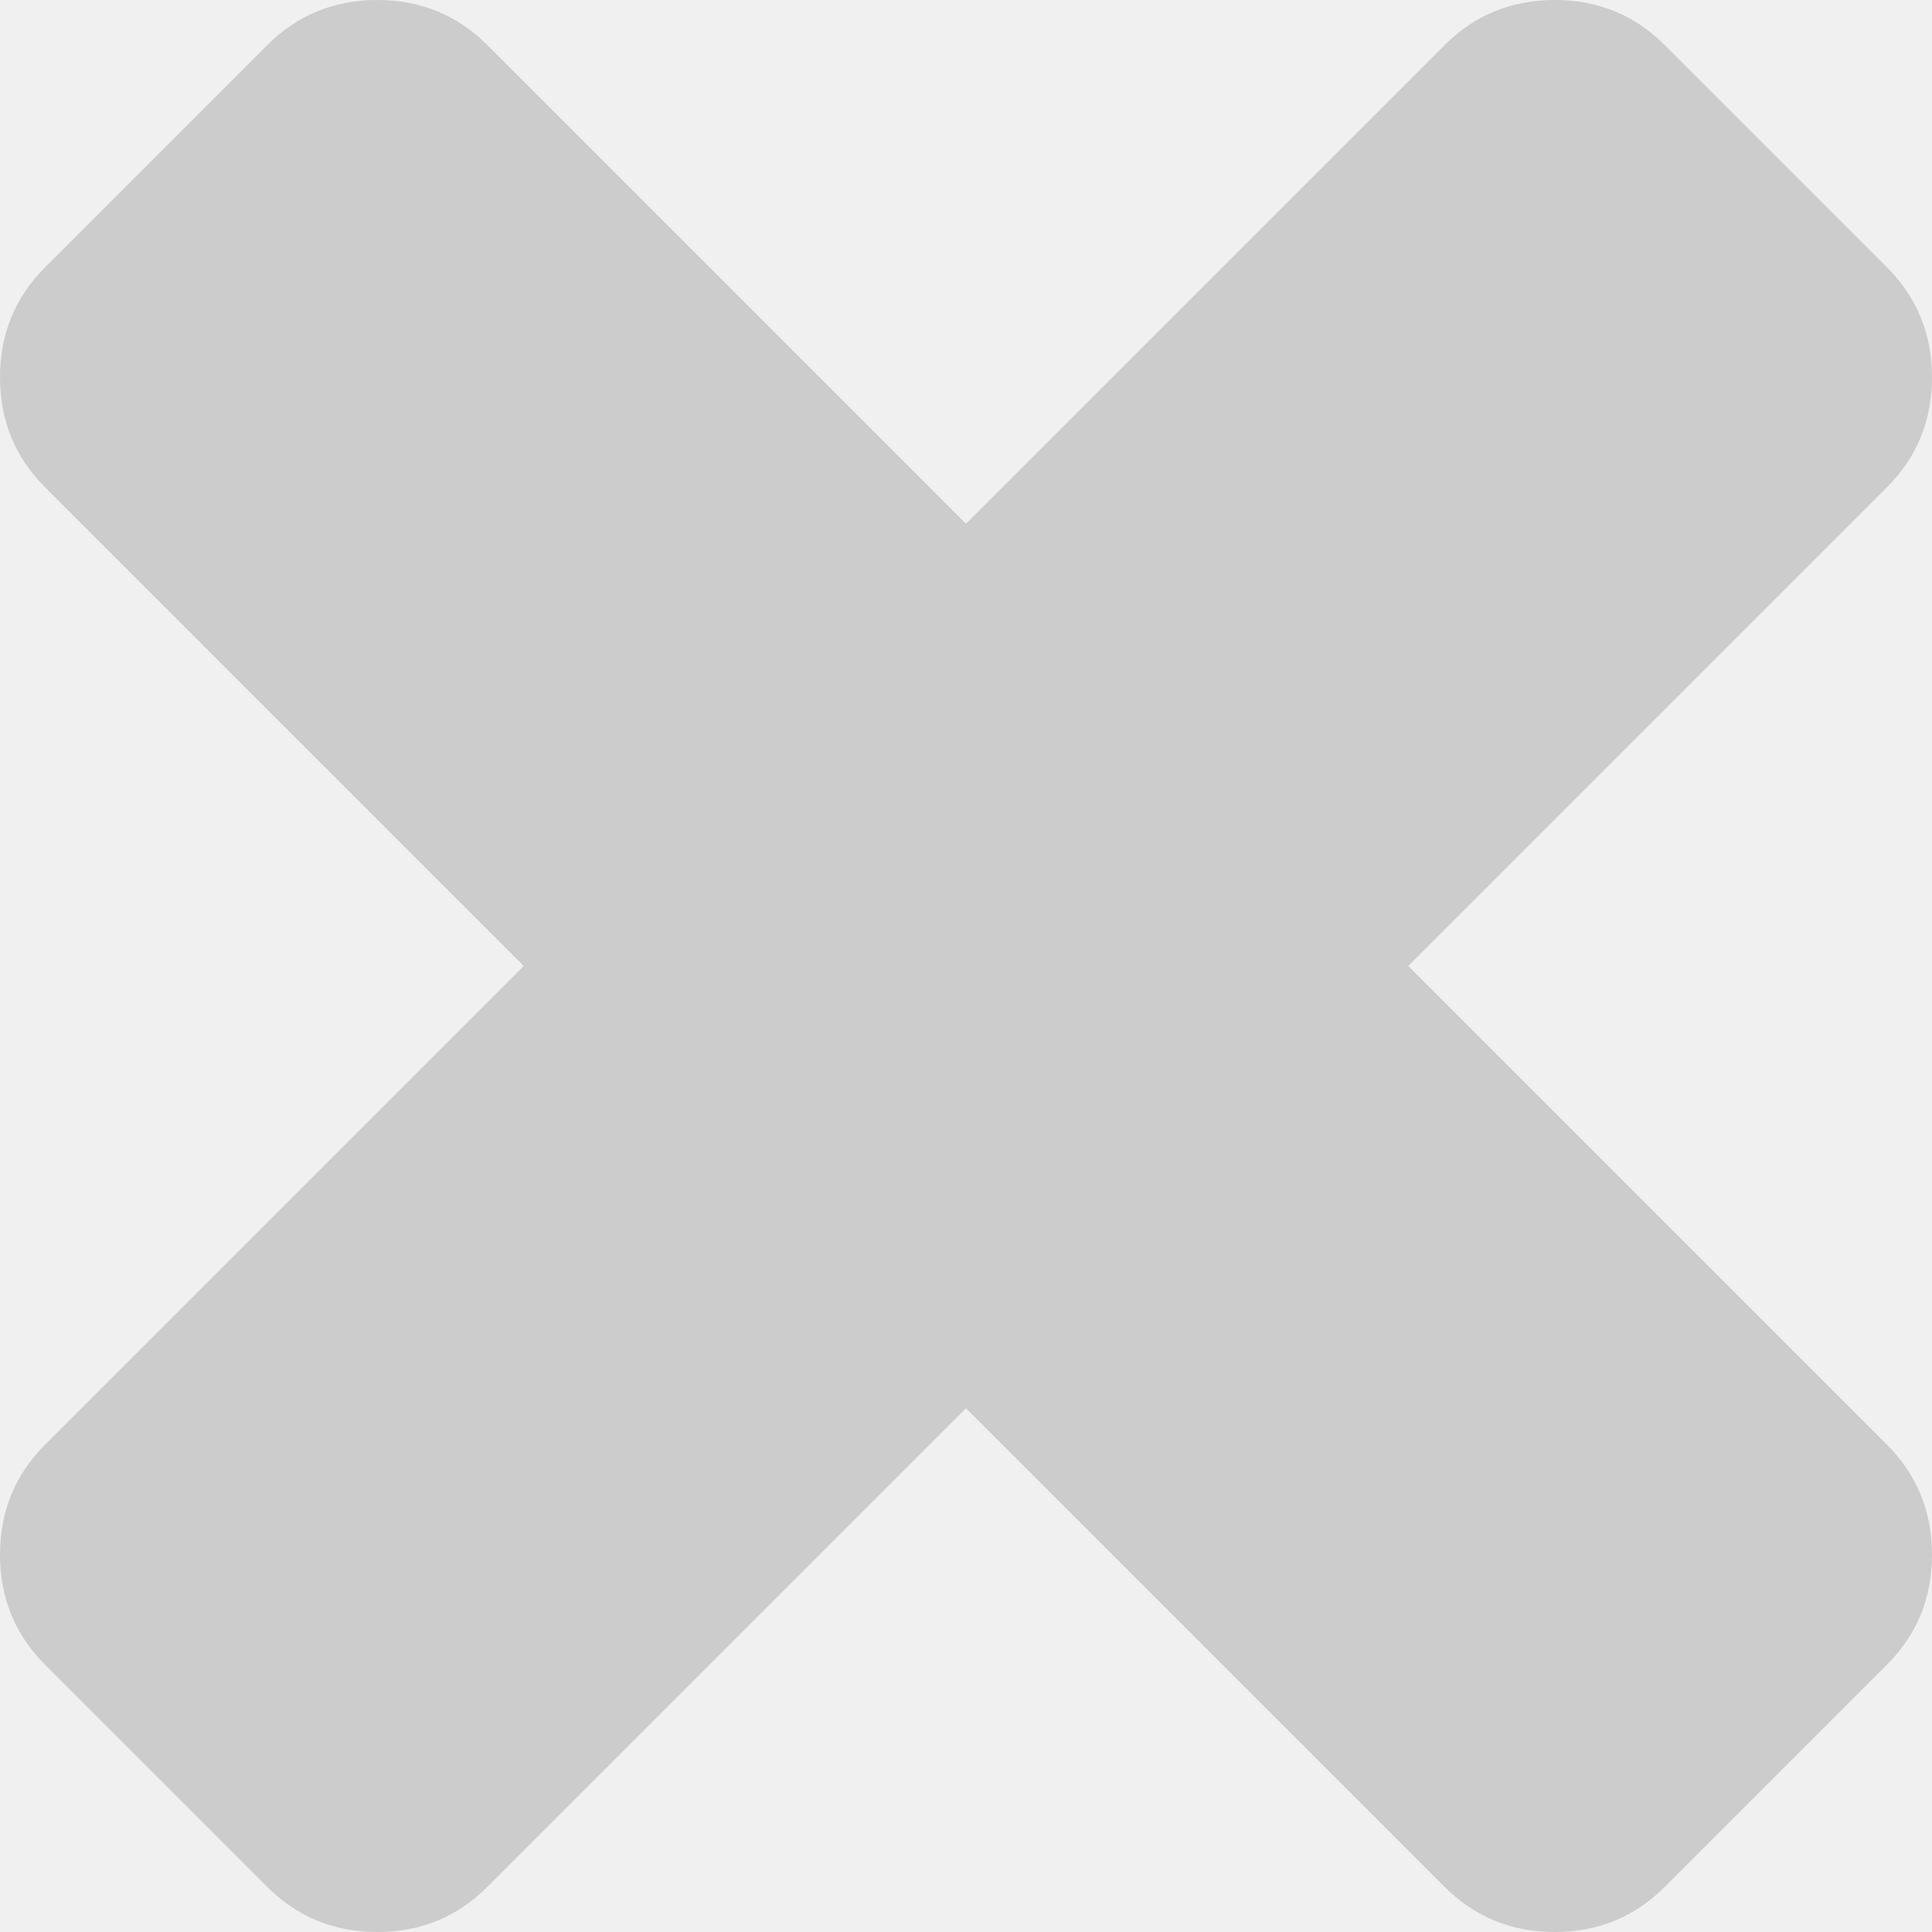
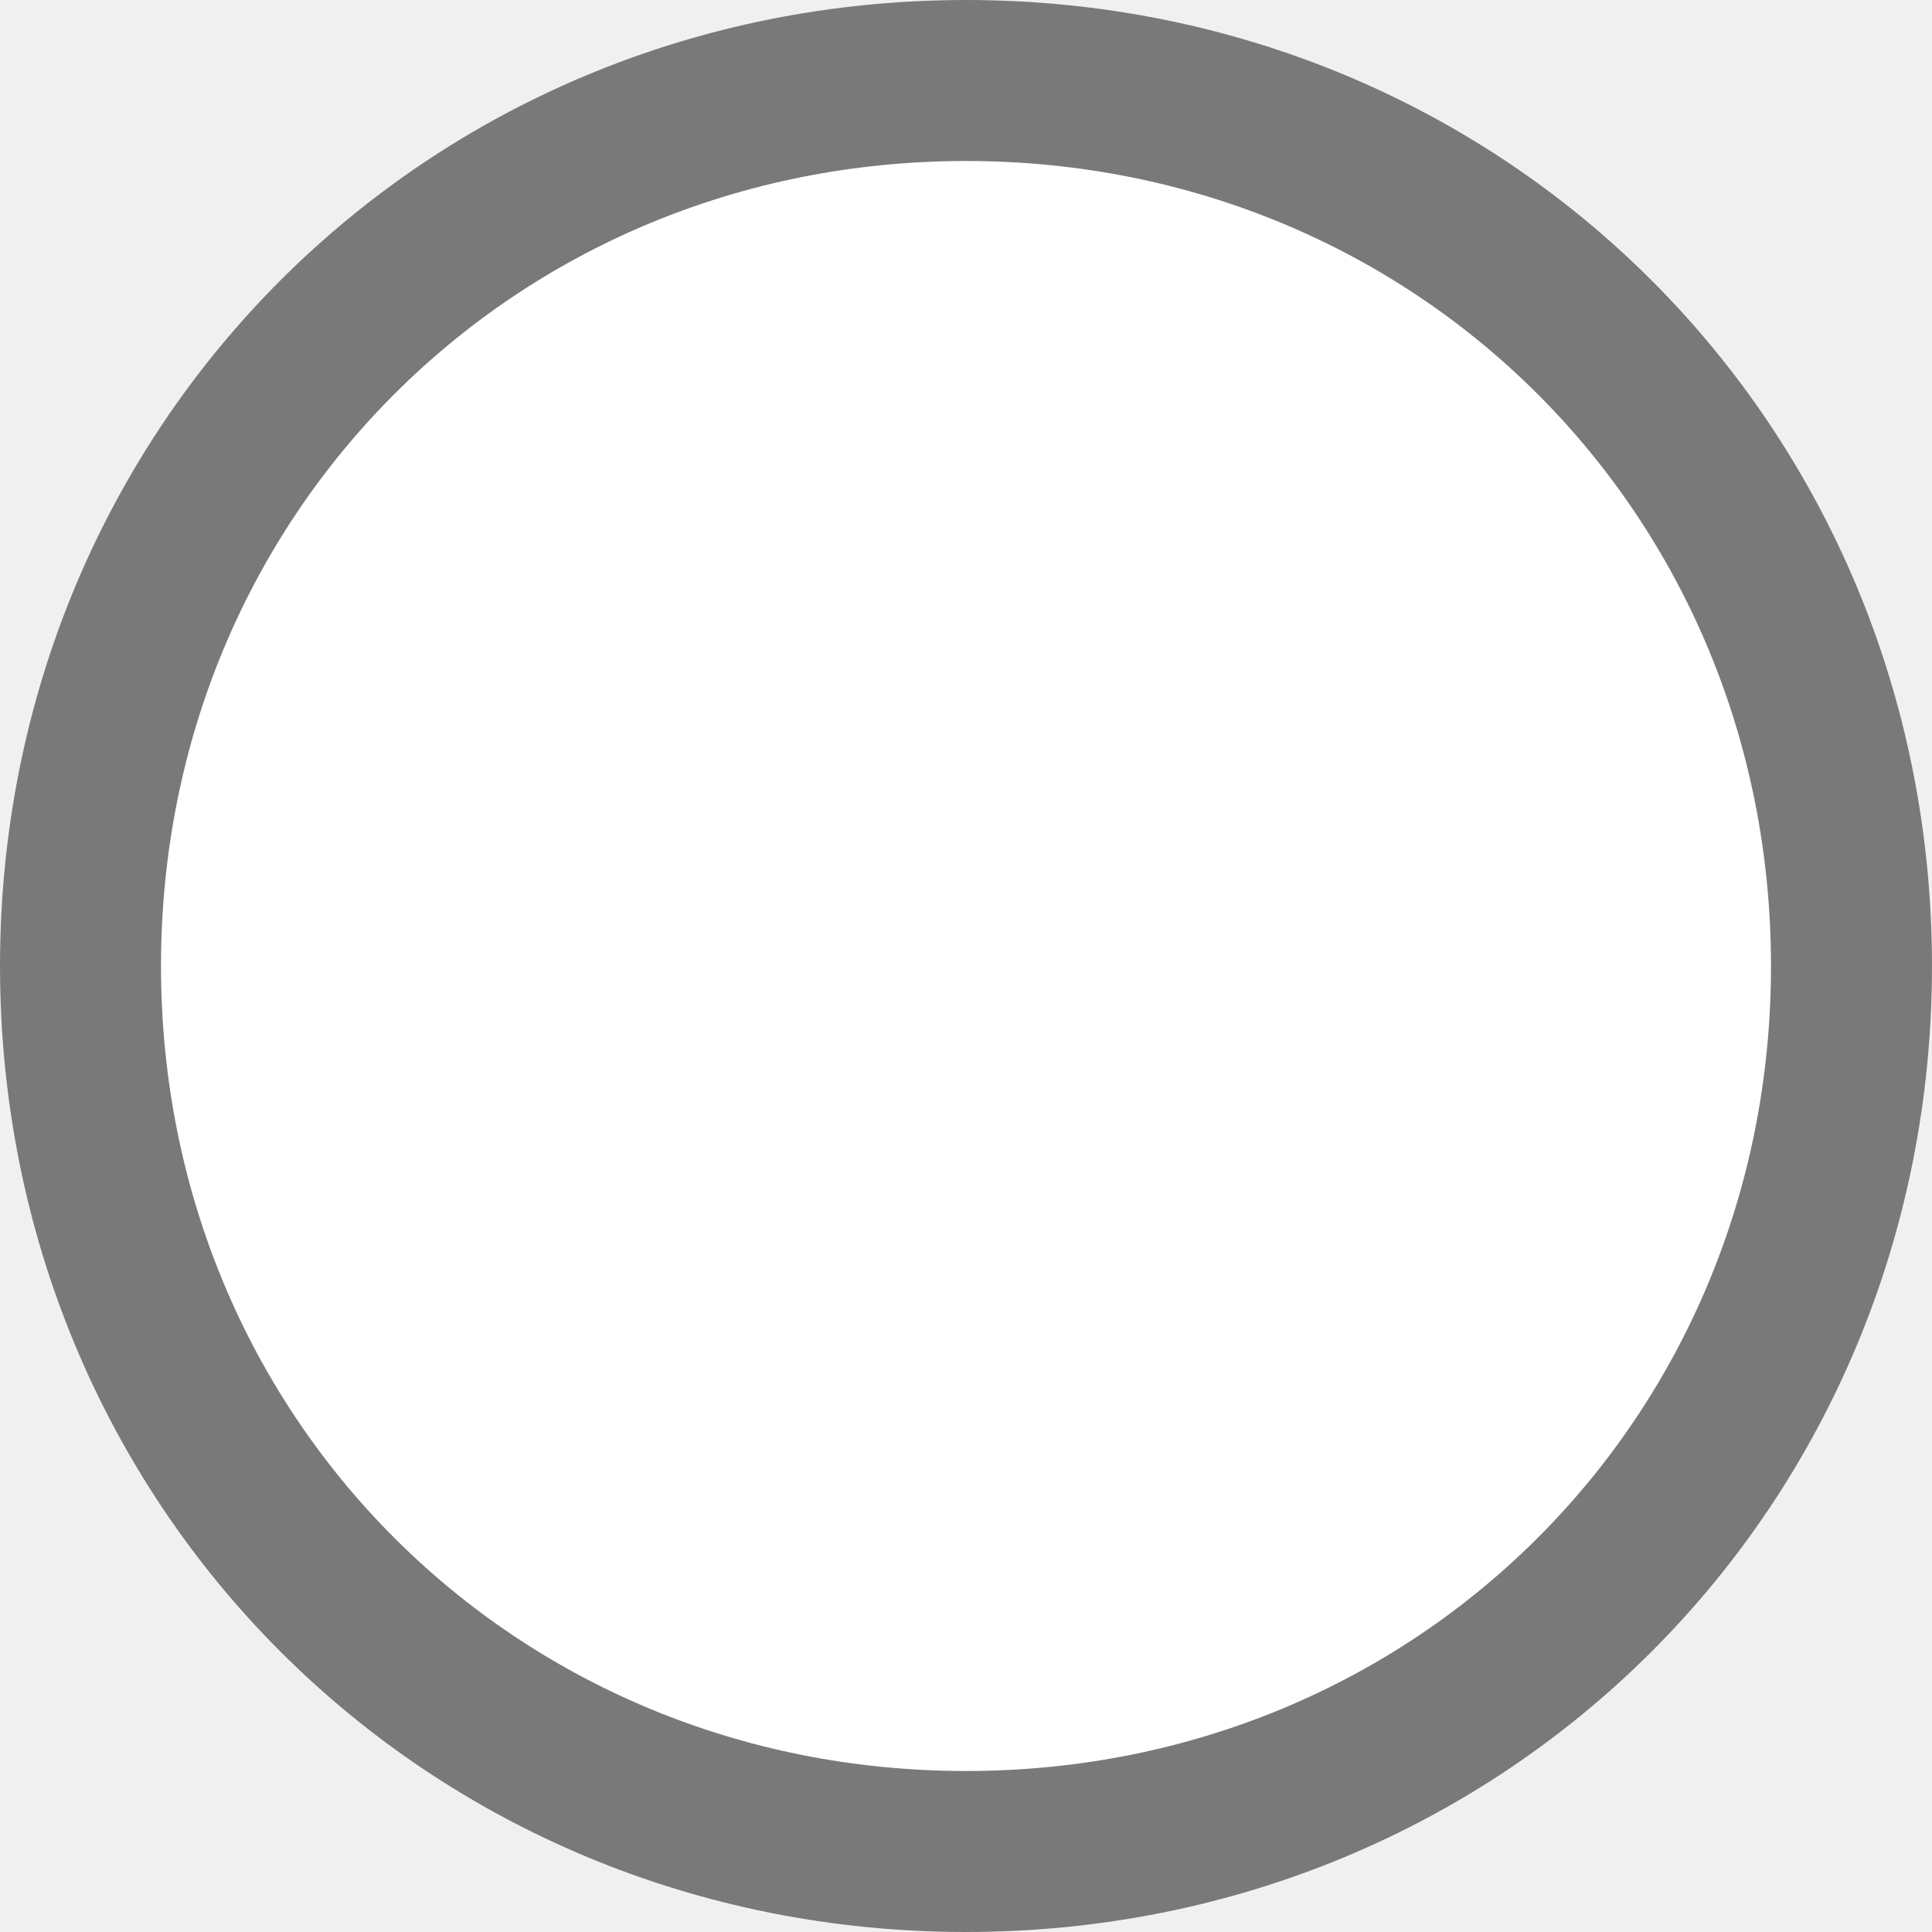
- <svg xmlns="http://www.w3.org/2000/svg" version="1.1" width="12px" height="12px">
-   <g transform="matrix(1 0 0 1 -2485 -566 )">
-     <path d="M 11.717 8.97  C 11.906 9.158  12 9.387  12 9.657  C 12 9.926  11.906 10.155  11.717 10.343  L 10.343 11.717  C 10.155 11.906  9.926 12  9.657 12  C 9.387 12  9.158 11.906  8.97 11.717  L 6 8.747  L 3.03 11.717  C 2.842 11.906  2.613 12  2.343 12  C 2.074 12  1.845 11.906  1.657 11.717  L 0.283 10.343  C 0.094 10.155  0 9.926  0 9.657  C 0 9.387  0.094 9.158  0.283 8.97  L 3.253 6  L 0.283 3.03  C 0.094 2.842  0 2.613  0 2.343  C 0 2.074  0.094 1.845  0.283 1.657  L 1.657 0.283  C 1.845 0.094  2.074 0  2.343 0  C 2.613 0  2.842 0.094  3.03 0.283  L 6 3.253  L 8.97 0.283  C 9.158 0.094  9.387 0  9.657 0  C 9.926 0  10.155 0.094  10.343 0.283  L 11.717 1.657  C 11.906 1.845  12 2.074  12 2.343  C 12 2.613  11.906 2.842  11.717 3.03  L 8.747 6  L 11.717 8.97  Z " fill-rule="nonzero" fill="#cccccc" stroke="none" transform="matrix(1 0 0 1 2485 566 )" />
-   </g>
+ <svg xmlns="http://www.w3.org/2000/svg" version="1.1" width="12px" height="12px" viewBox="418 1288  12 12">
+   <path d="M 424 1288  C 427.36 1288  430 1290.64  430 1294  C 430 1297.36  427.36 1300  424 1300  C 420.64 1300  418 1297.36  418 1294  C 418 1290.64  420.64 1288  424 1288  Z " fill-rule="nonzero" fill="#ffffff" stroke="none" />
+   <path d="M 424 1288.5  C 427.08 1288.5  429.5 1290.92  429.5 1294  C 429.5 1297.08  427.08 1299.5  424 1299.5  C 420.92 1299.5  418.5 1297.08  418.5 1294  C 418.5 1290.92  420.92 1288.5  424 1288.5  Z " stroke-width="1" stroke="#797979" fill="none" />
</svg>
